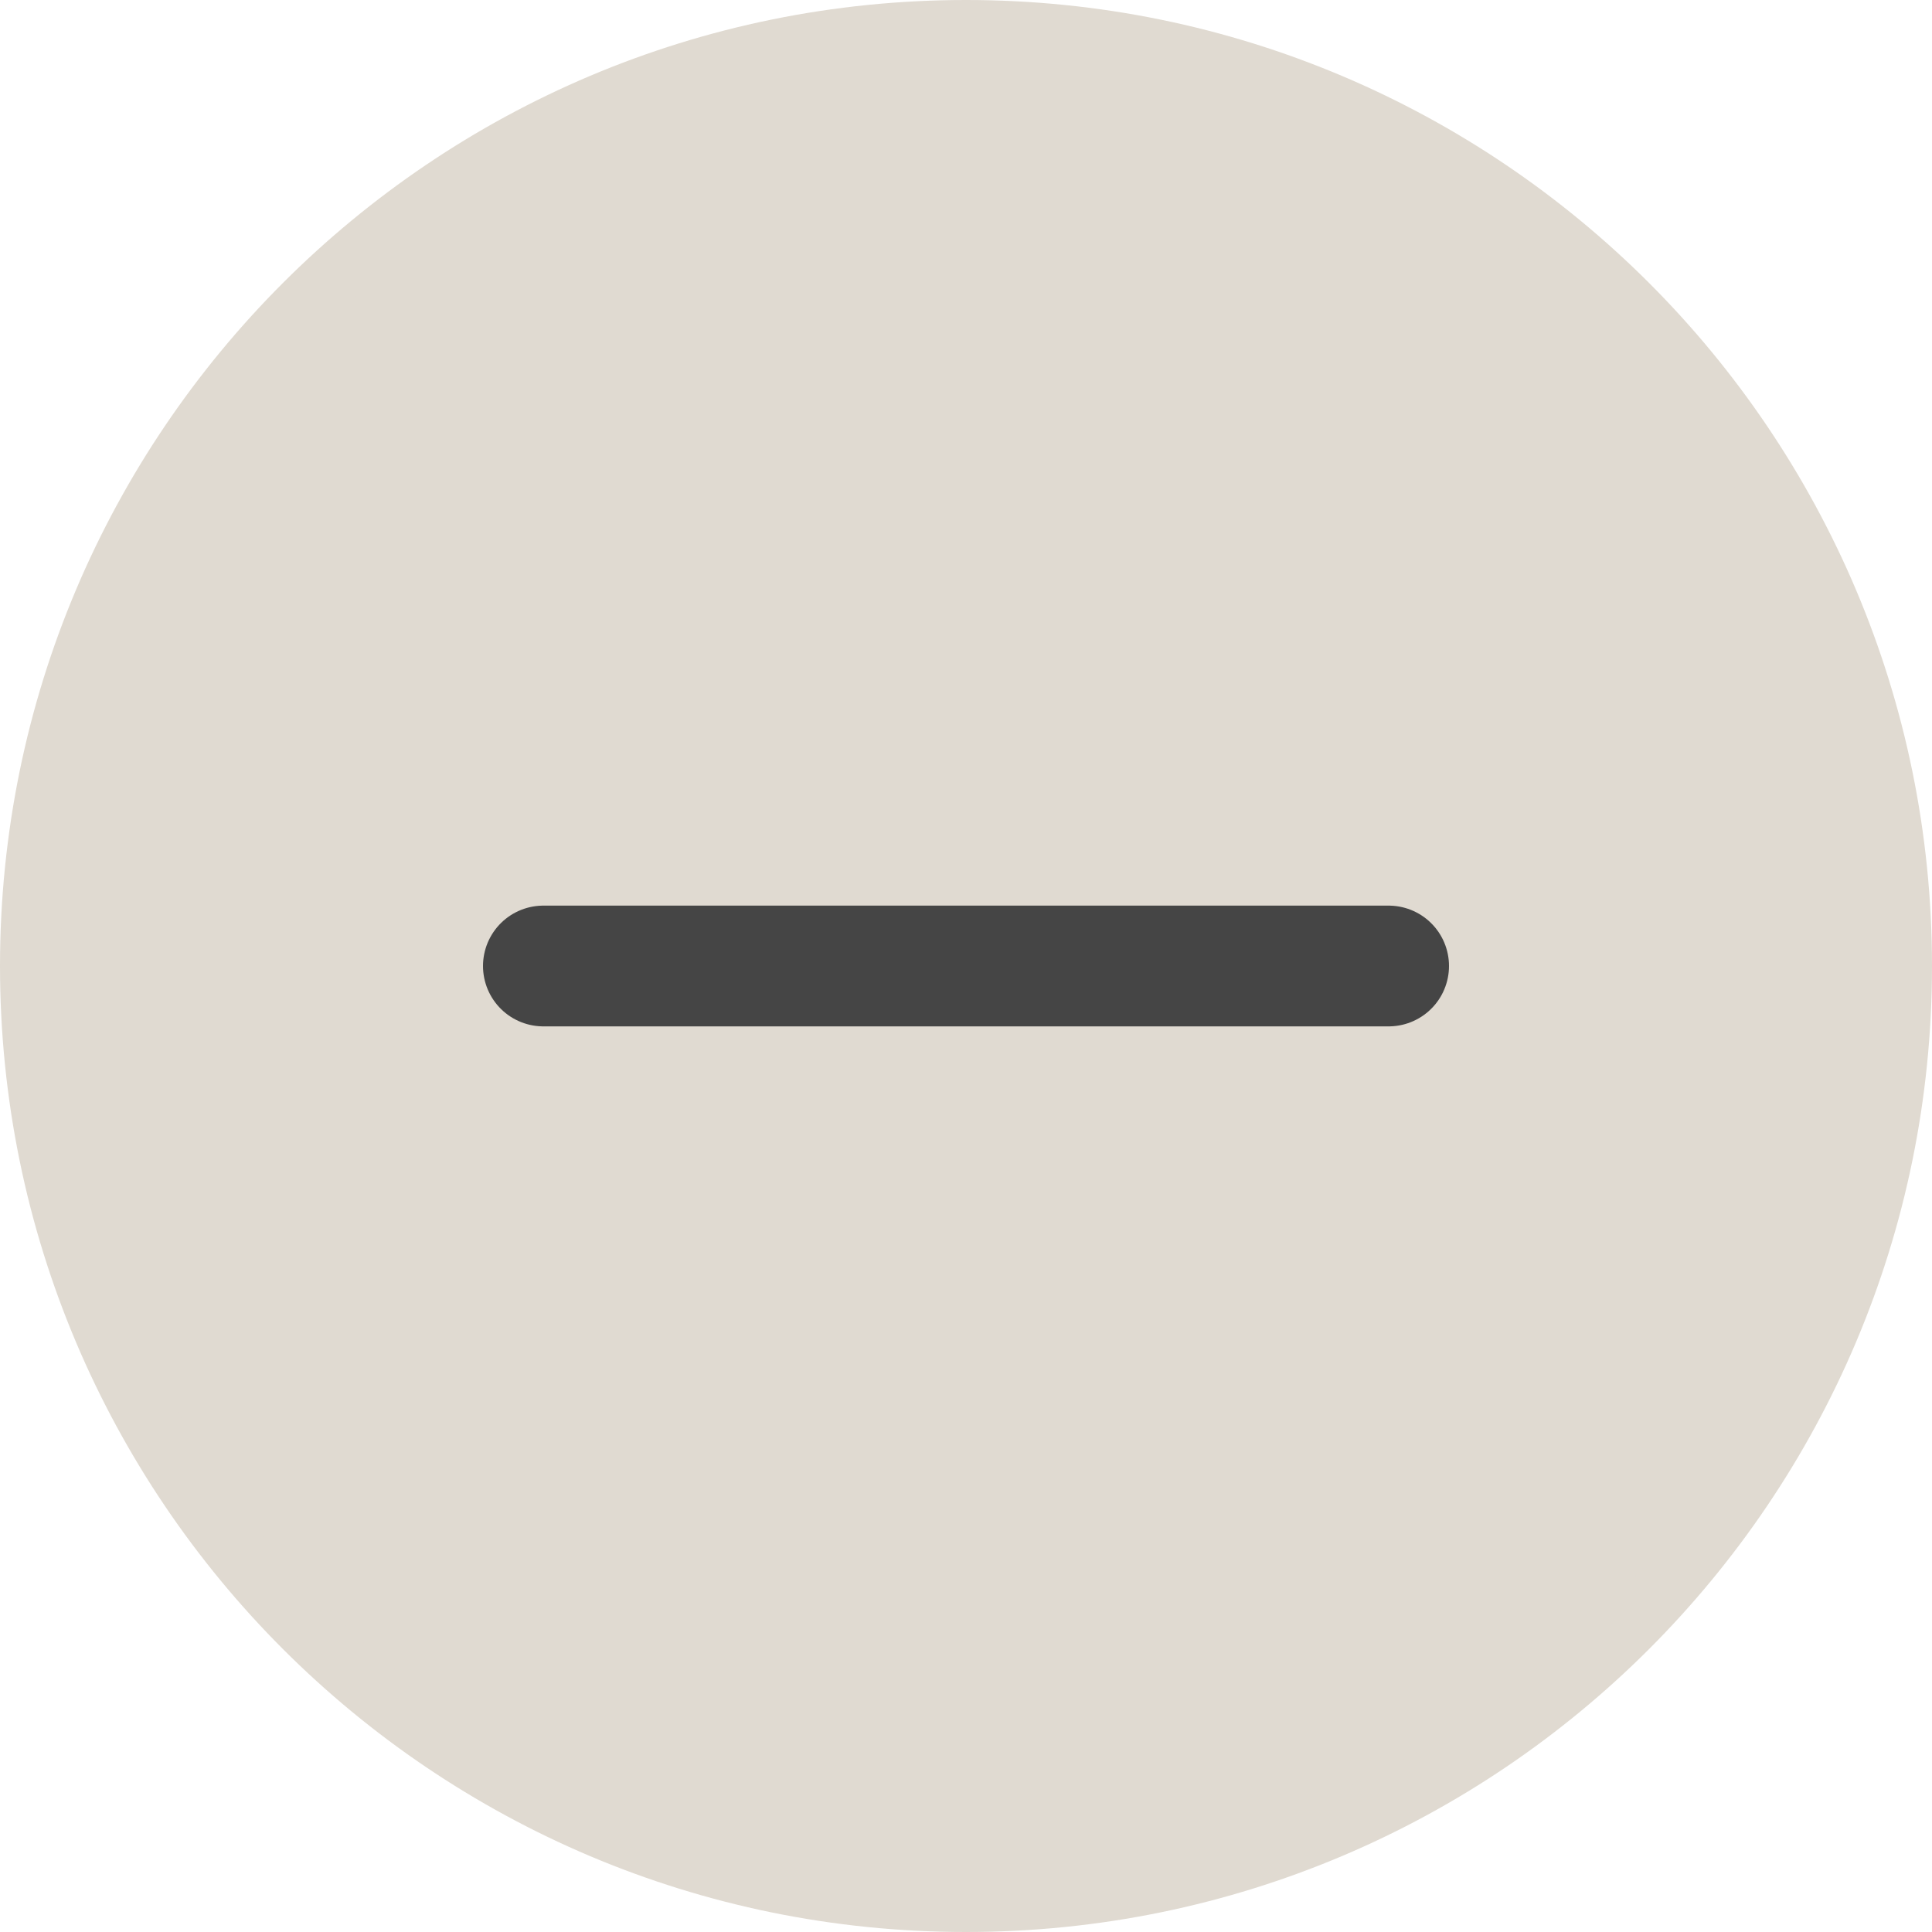
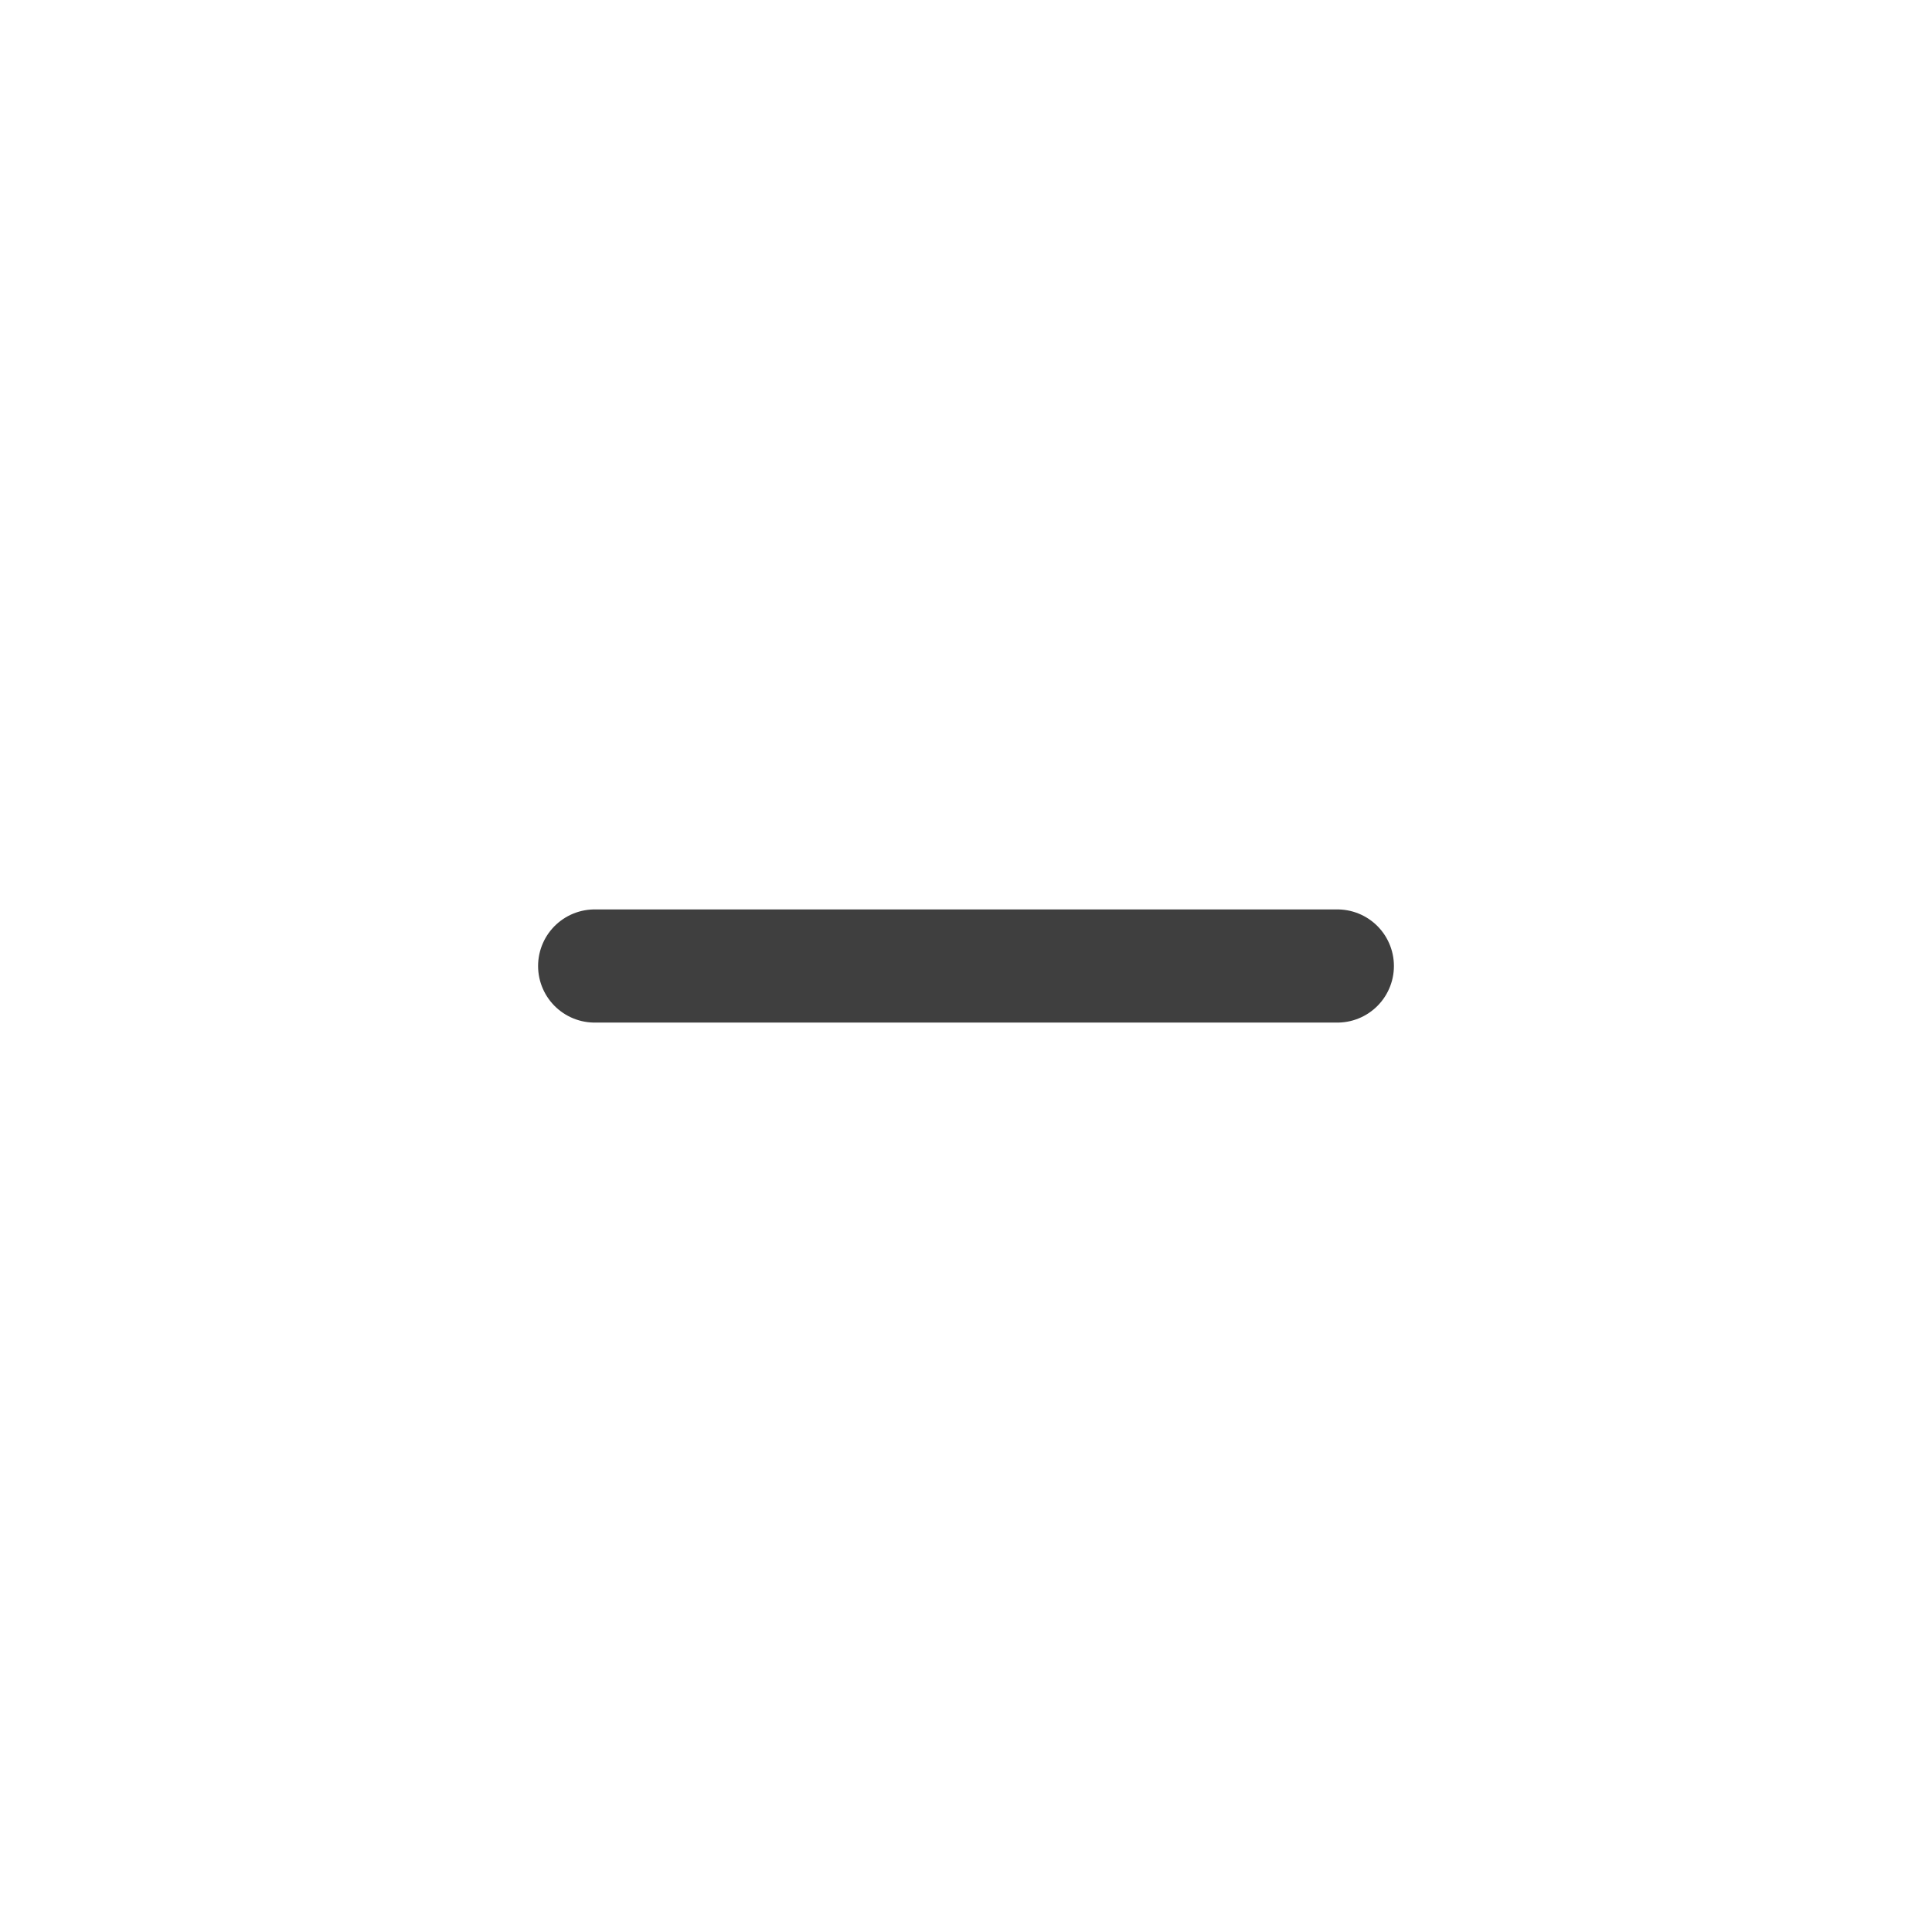
- <svg xmlns="http://www.w3.org/2000/svg" width="32" height="32" viewBox="0 0 32 32" fill="none">
-   <rect x="-0.5" y="0.5" width="31" height="31" rx="15.5" transform="matrix(-1 0 0 1 31 0)" fill="#E0DAD1" />
-   <rect x="-0.5" y="0.5" width="31" height="31" rx="15.5" transform="matrix(-1 0 0 1 31 0)" stroke="#E0DAD1" />
-   <path d="M9 16H23" stroke="#454545" stroke-width="2" stroke-linecap="round" stroke-linejoin="round" />
+ <svg xmlns="http://www.w3.org/2000/svg" width="40" height="40" viewBox="0 0 40 40" fill="none">
+   <path d="M12.312 20H27.688" stroke="#3F3F3F" stroke-width="2.343" stroke-linecap="round" stroke-linejoin="round" />
</svg>
